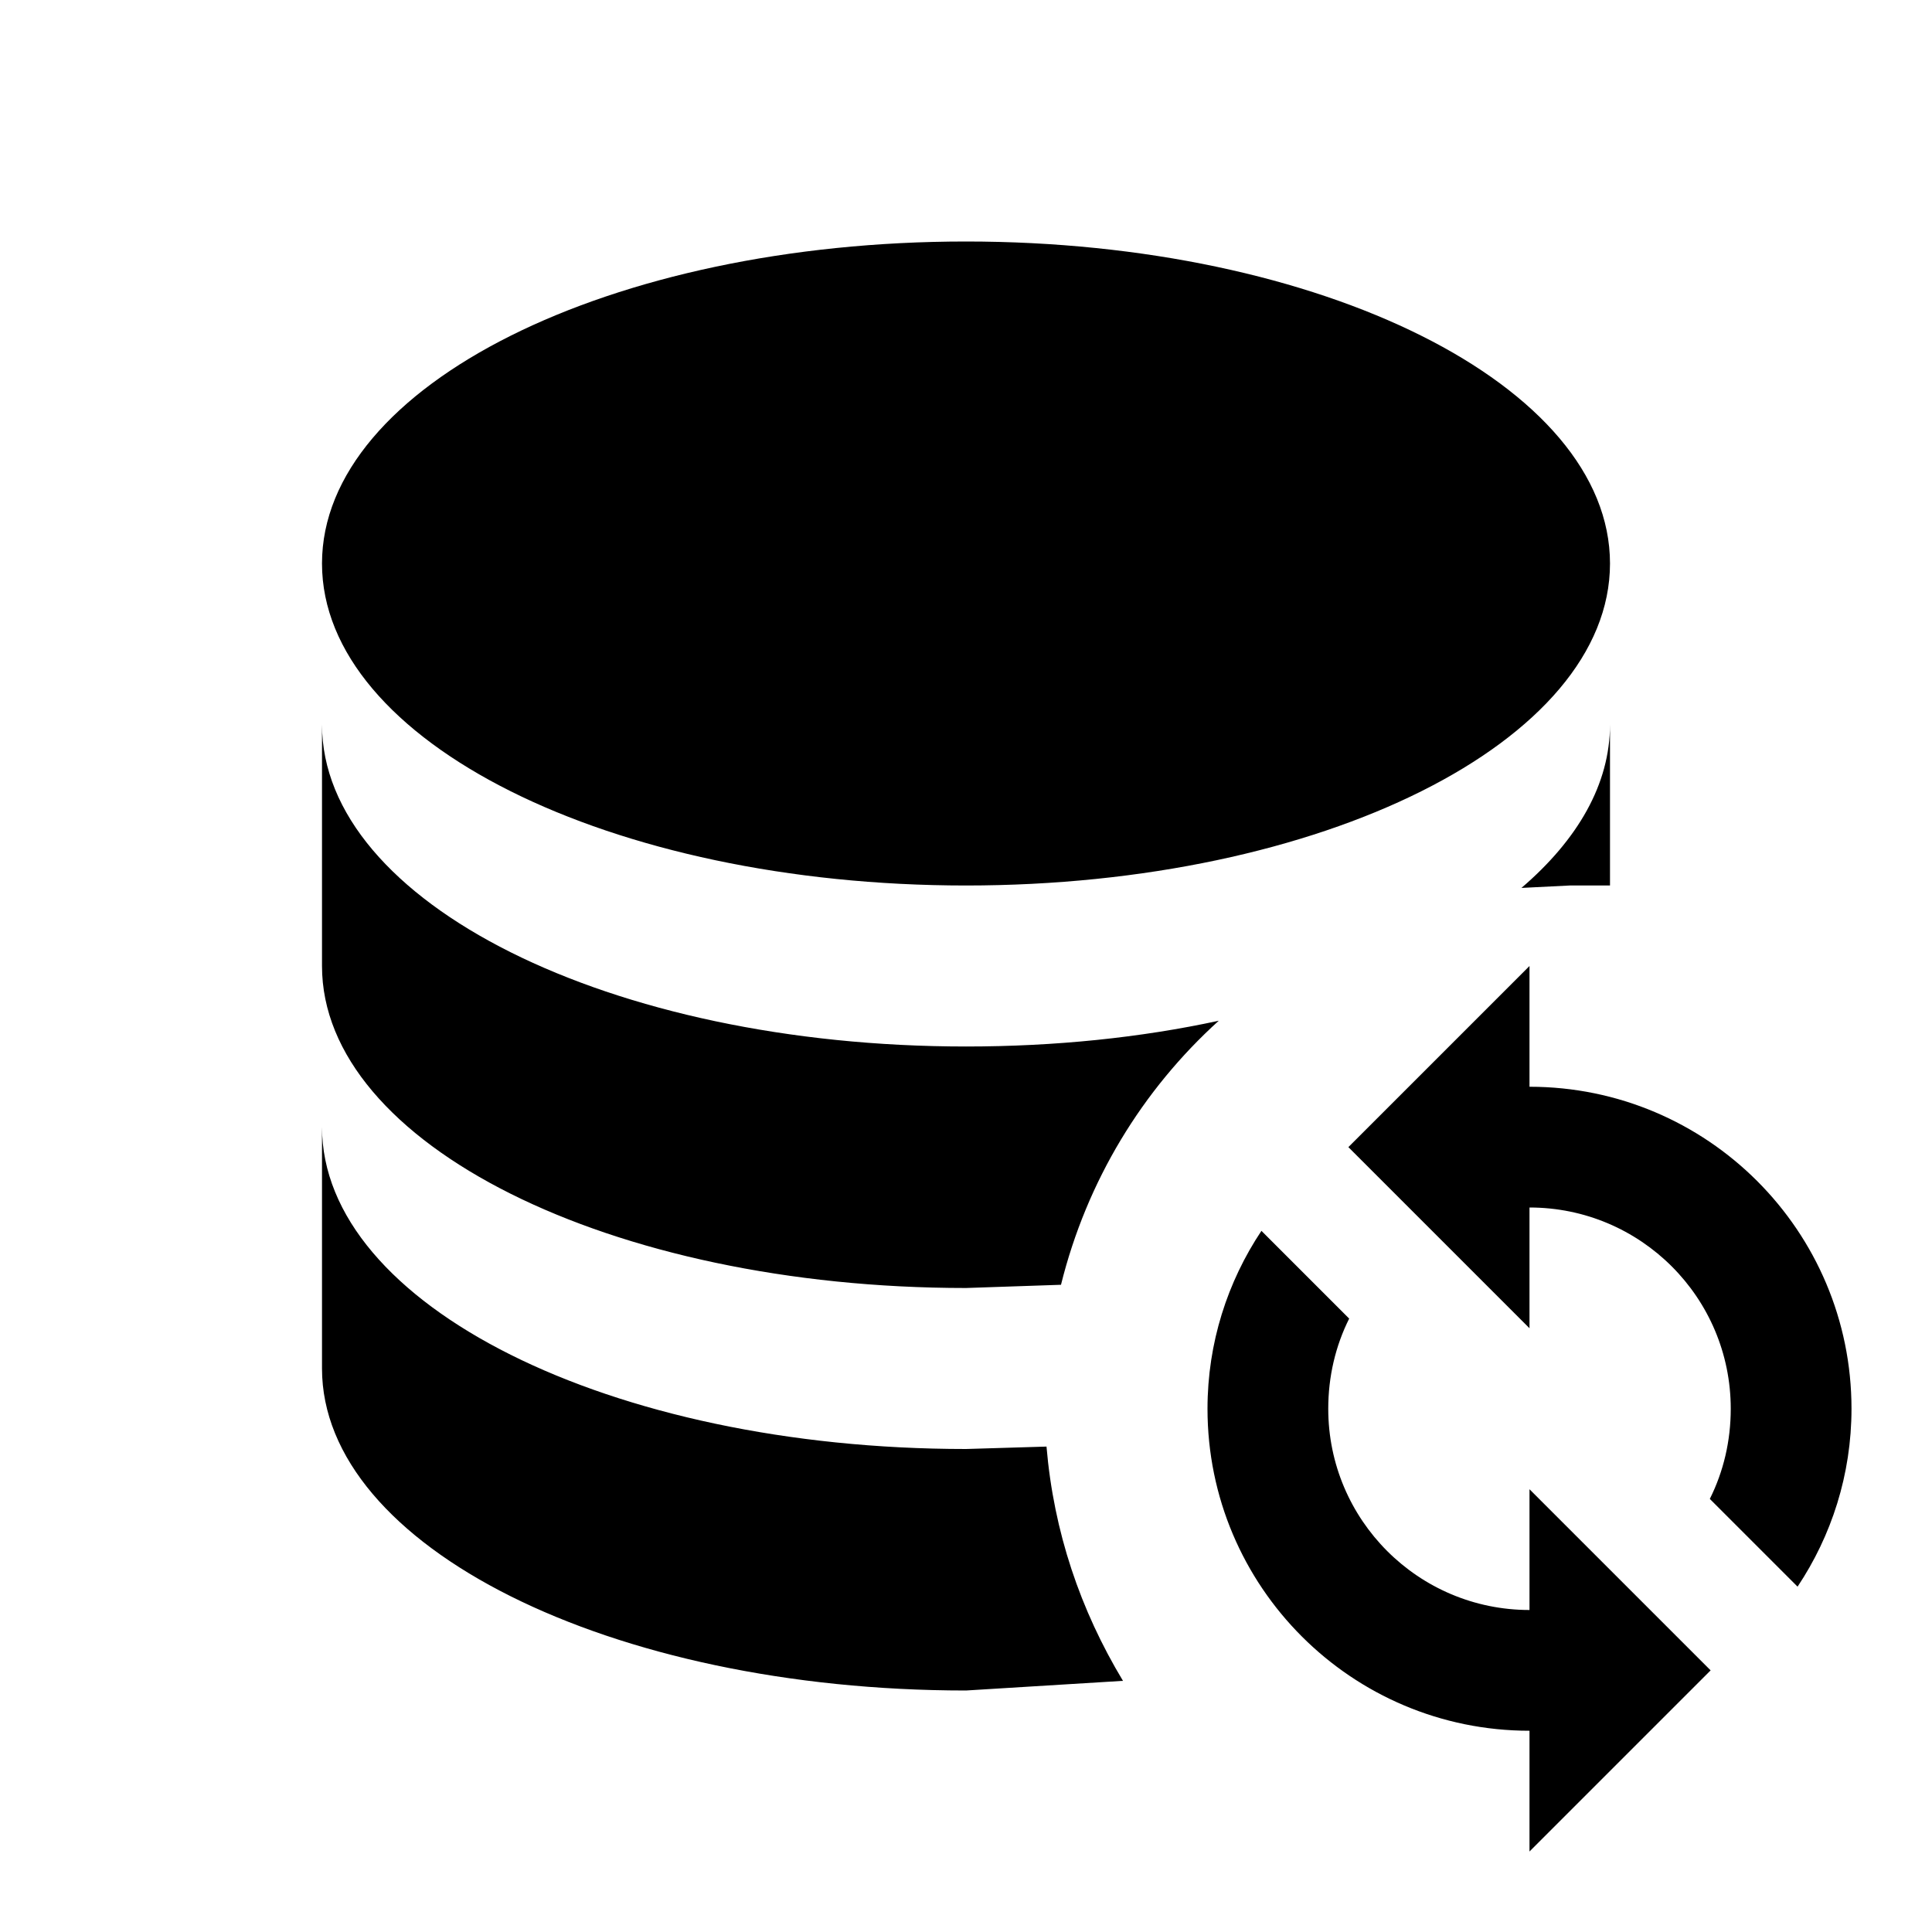
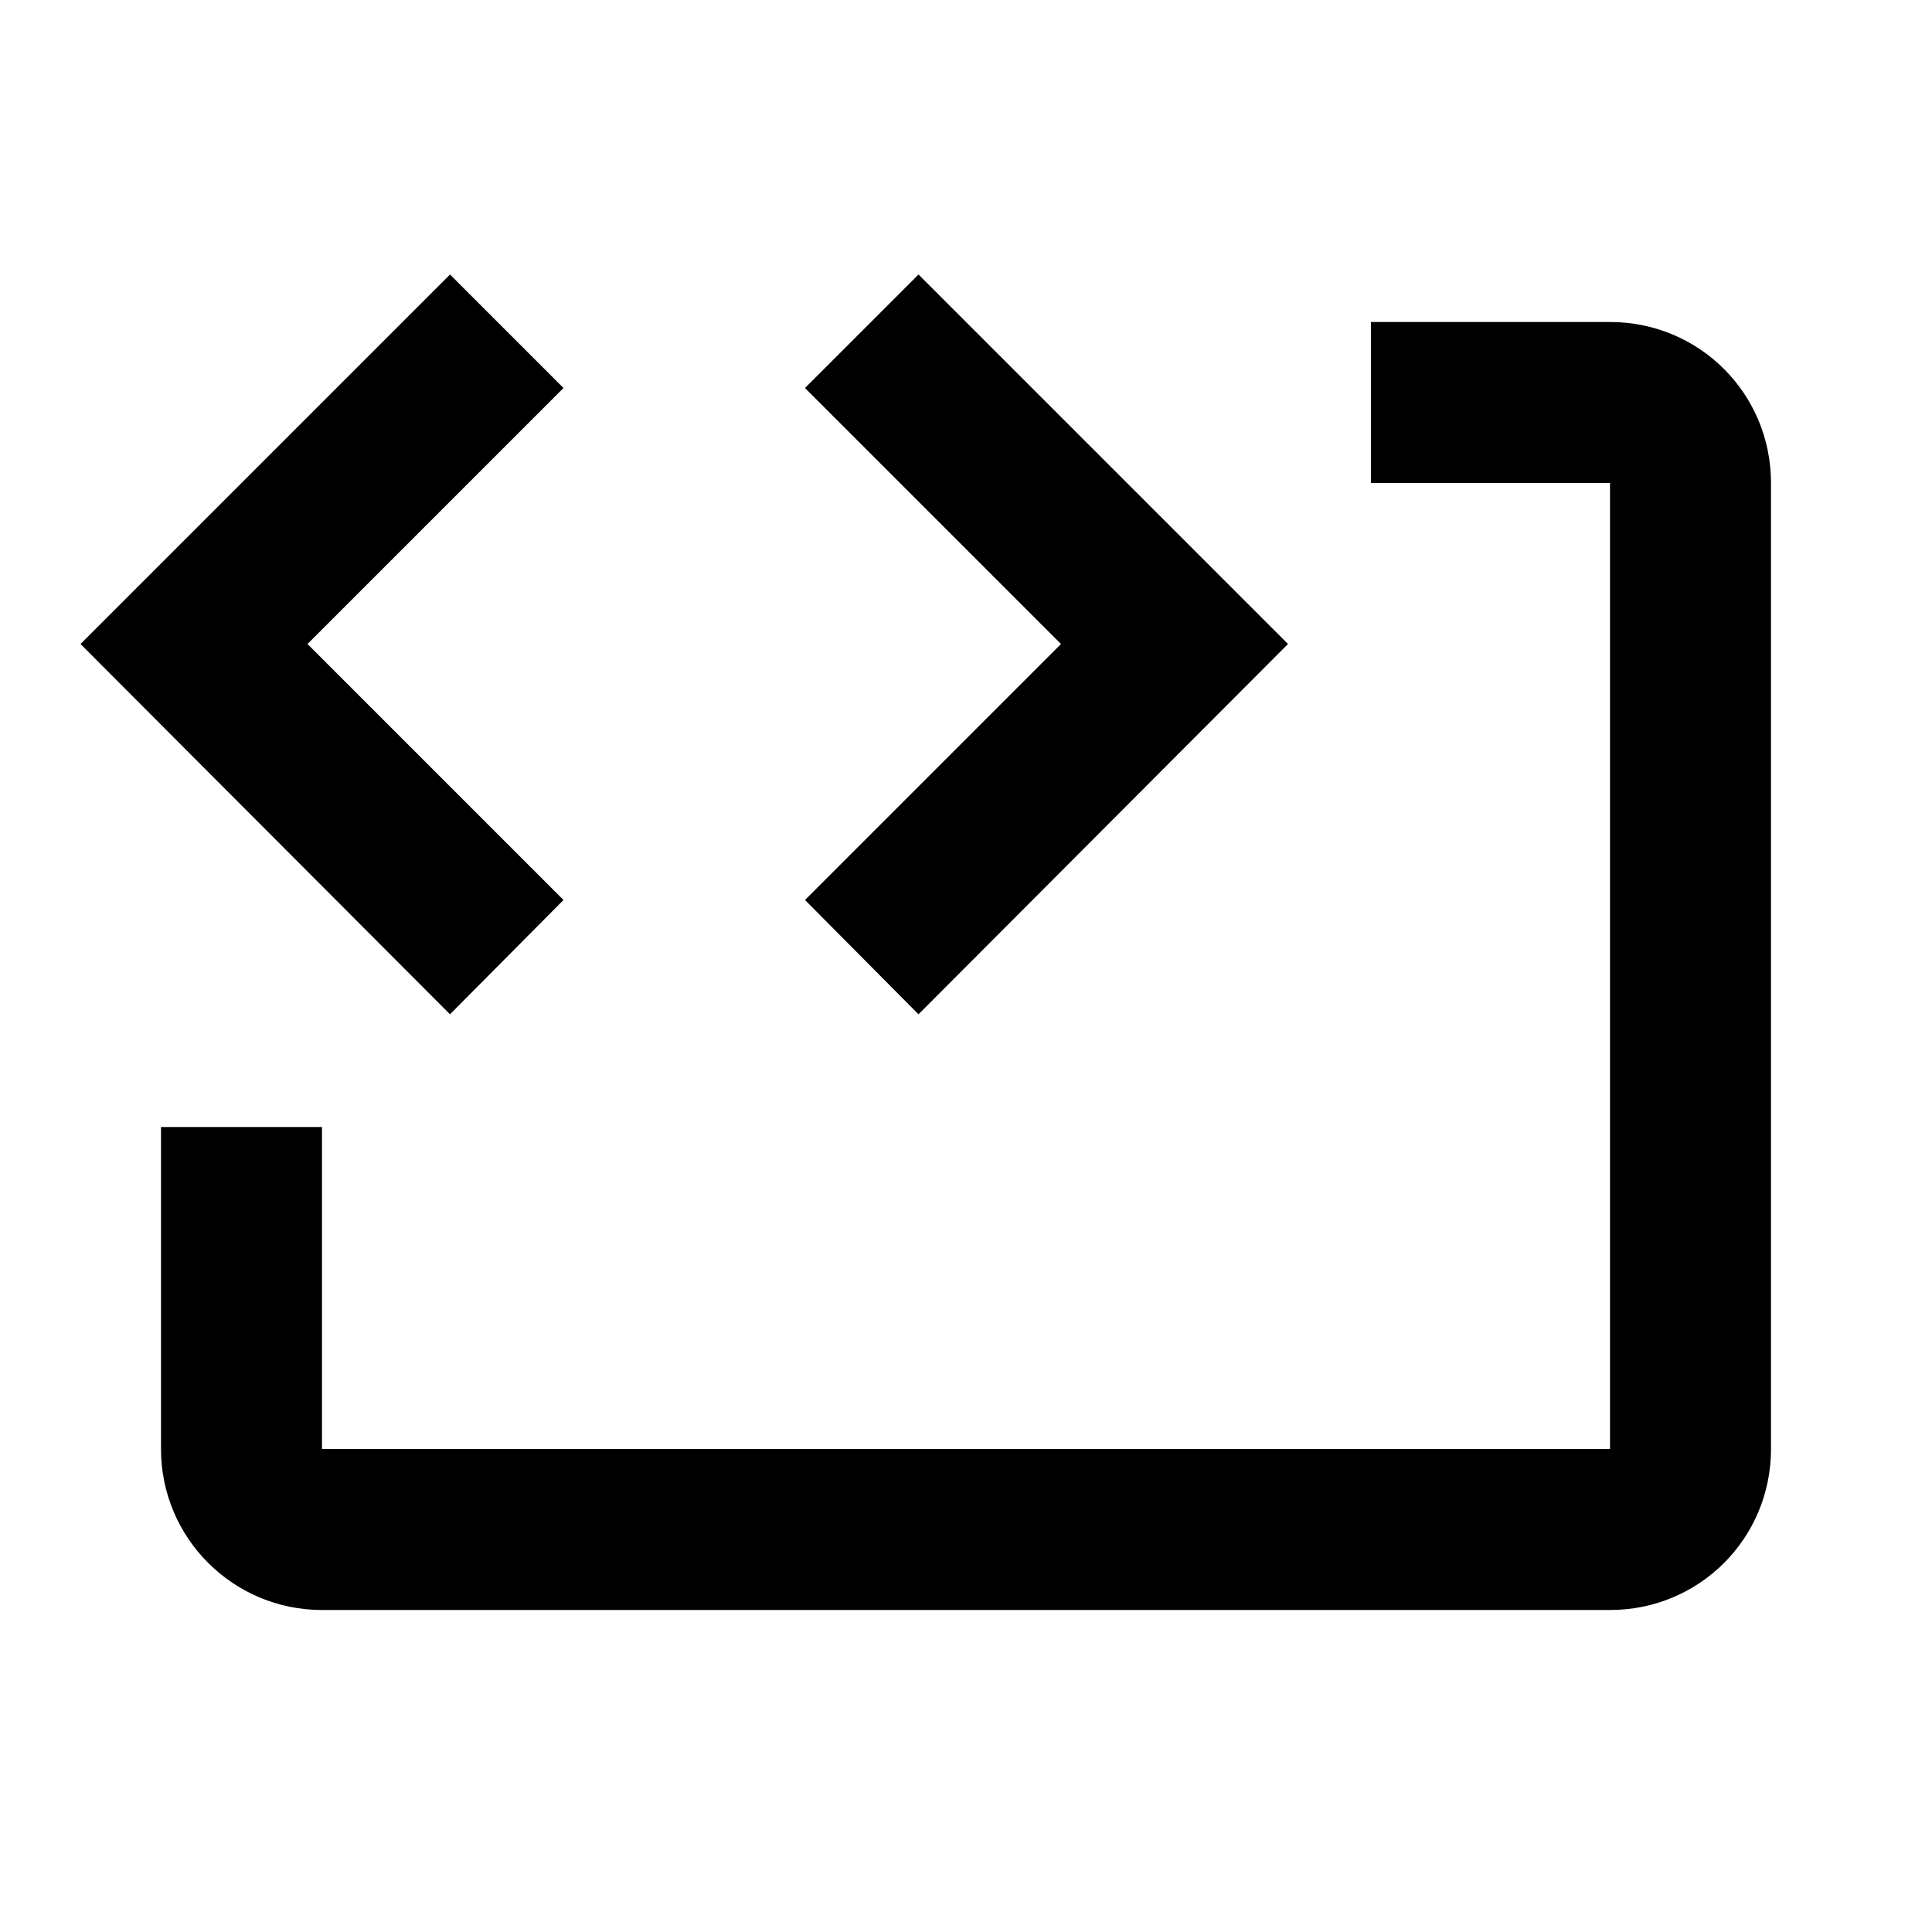
<svg xmlns="http://www.w3.org/2000/svg" viewBox="0 0 24 24">
-   <path d="M19,12V13.5A4,4 0 0,1 23,17.5C23,18.32 22.75,19.08 22.33,19.71L21.24,18.62C21.41,18.28 21.5,17.9 21.5,17.5A2.5,2.5 0 0,0 19,15V16.5L16.75,14.25L19,12M19,23V21.5A4,4 0 0,1 15,17.5C15,16.68 15.25,15.92 15.67,15.29L16.76,16.38C16.59,16.72 16.5,17.1 16.5,17.5A2.5,2.5 0 0,0 19,20V18.5L21.25,20.75L19,23M12,3C16.42,3 20,4.79 20,7C20,9.21 16.42,11 12,11C7.58,11 4,9.21 4,7C4,4.79 7.58,3 12,3M4,9C4,11.21 7.58,13 12,13C13.11,13 14.17,12.89 15.14,12.68C14.19,13.54 13.5,14.67 13.18,15.96L12,16C7.58,16 4,14.21 4,12V9M20,9V11H19.5L18.9,11.03C19.6,10.43 20,9.74 20,9M4,14C4,16.21 7.58,18 12,18L13,17.97C13.09,19.03 13.42,20 13.95,20.88L12,21C7.58,21 4,19.21 4,17V14Z" />
+   <path d="M5.59 3.41L7 4.82L3.82 8L7 11.18L5.59 12.6L1 8L5.59 3.41M11.41 3.41L16 8L11.41 12.6L10 11.18L13.18 8L10 4.82L11.41 3.41M22 6V18C22 19.11 21.11 20 20 20H4C2.9 20 2 19.11 2 18V14H4V18H20V6H17.03V4H20C21.11 4 22 4.89 22 6Z" />
</svg>
